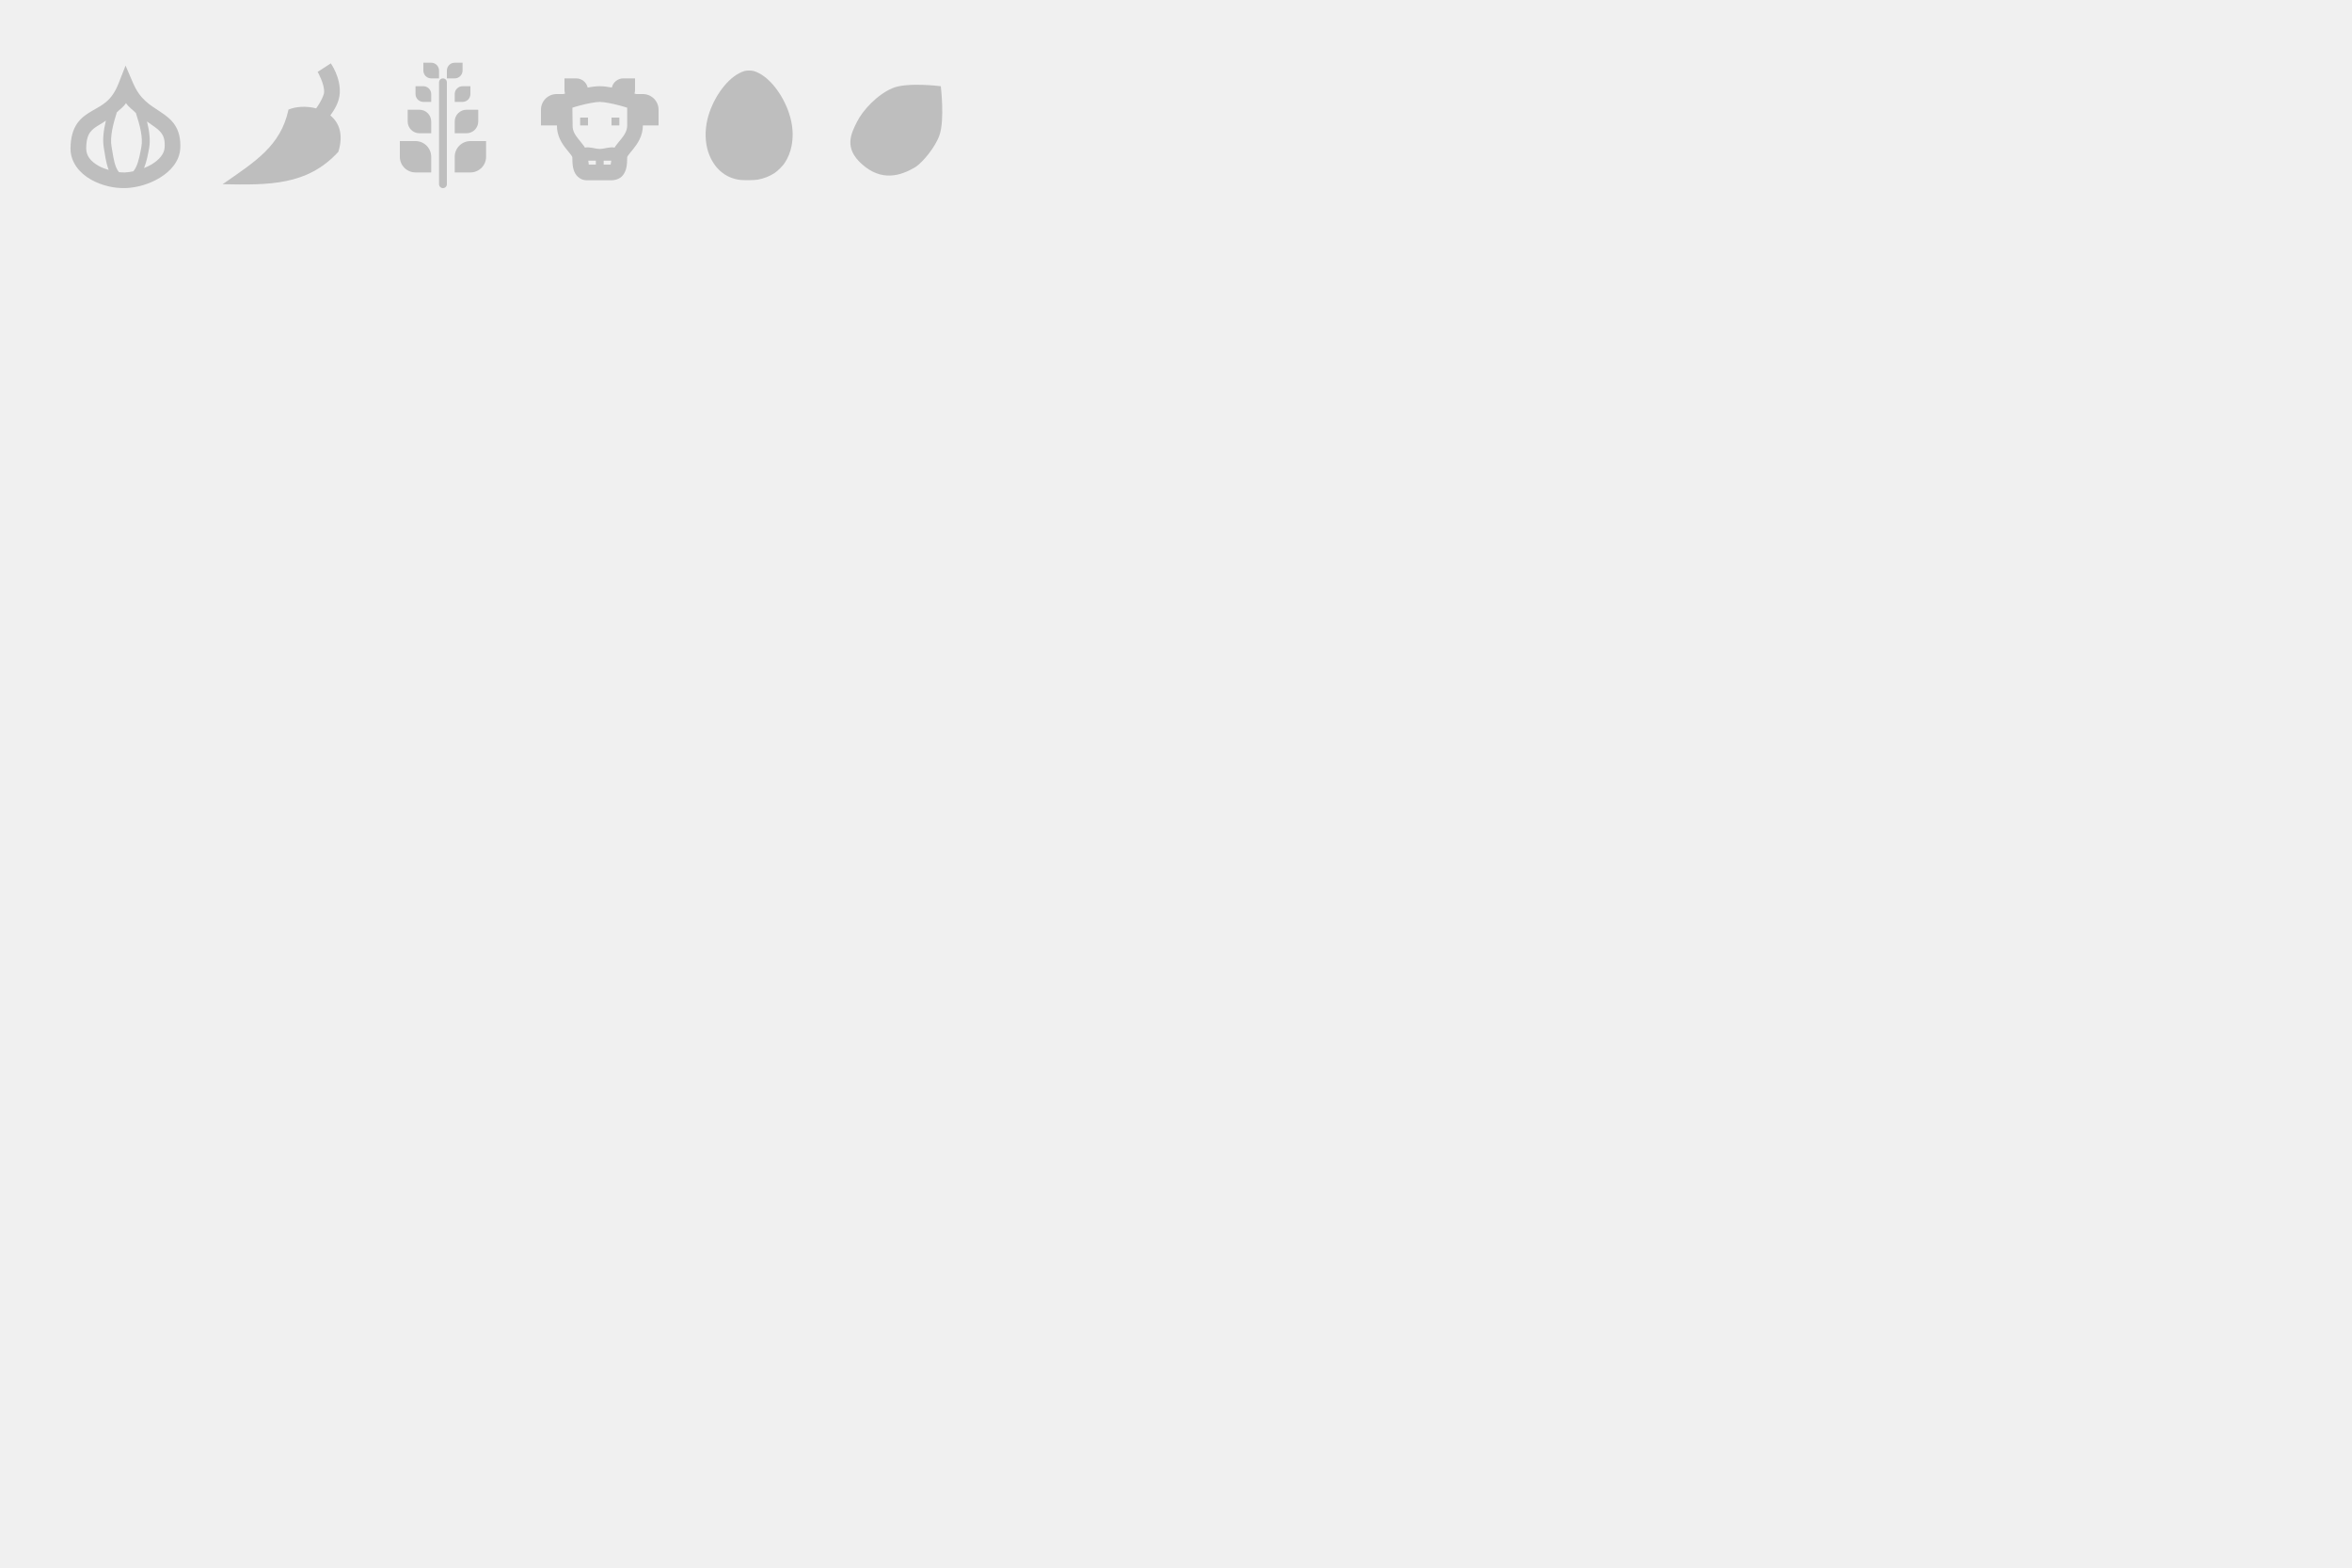
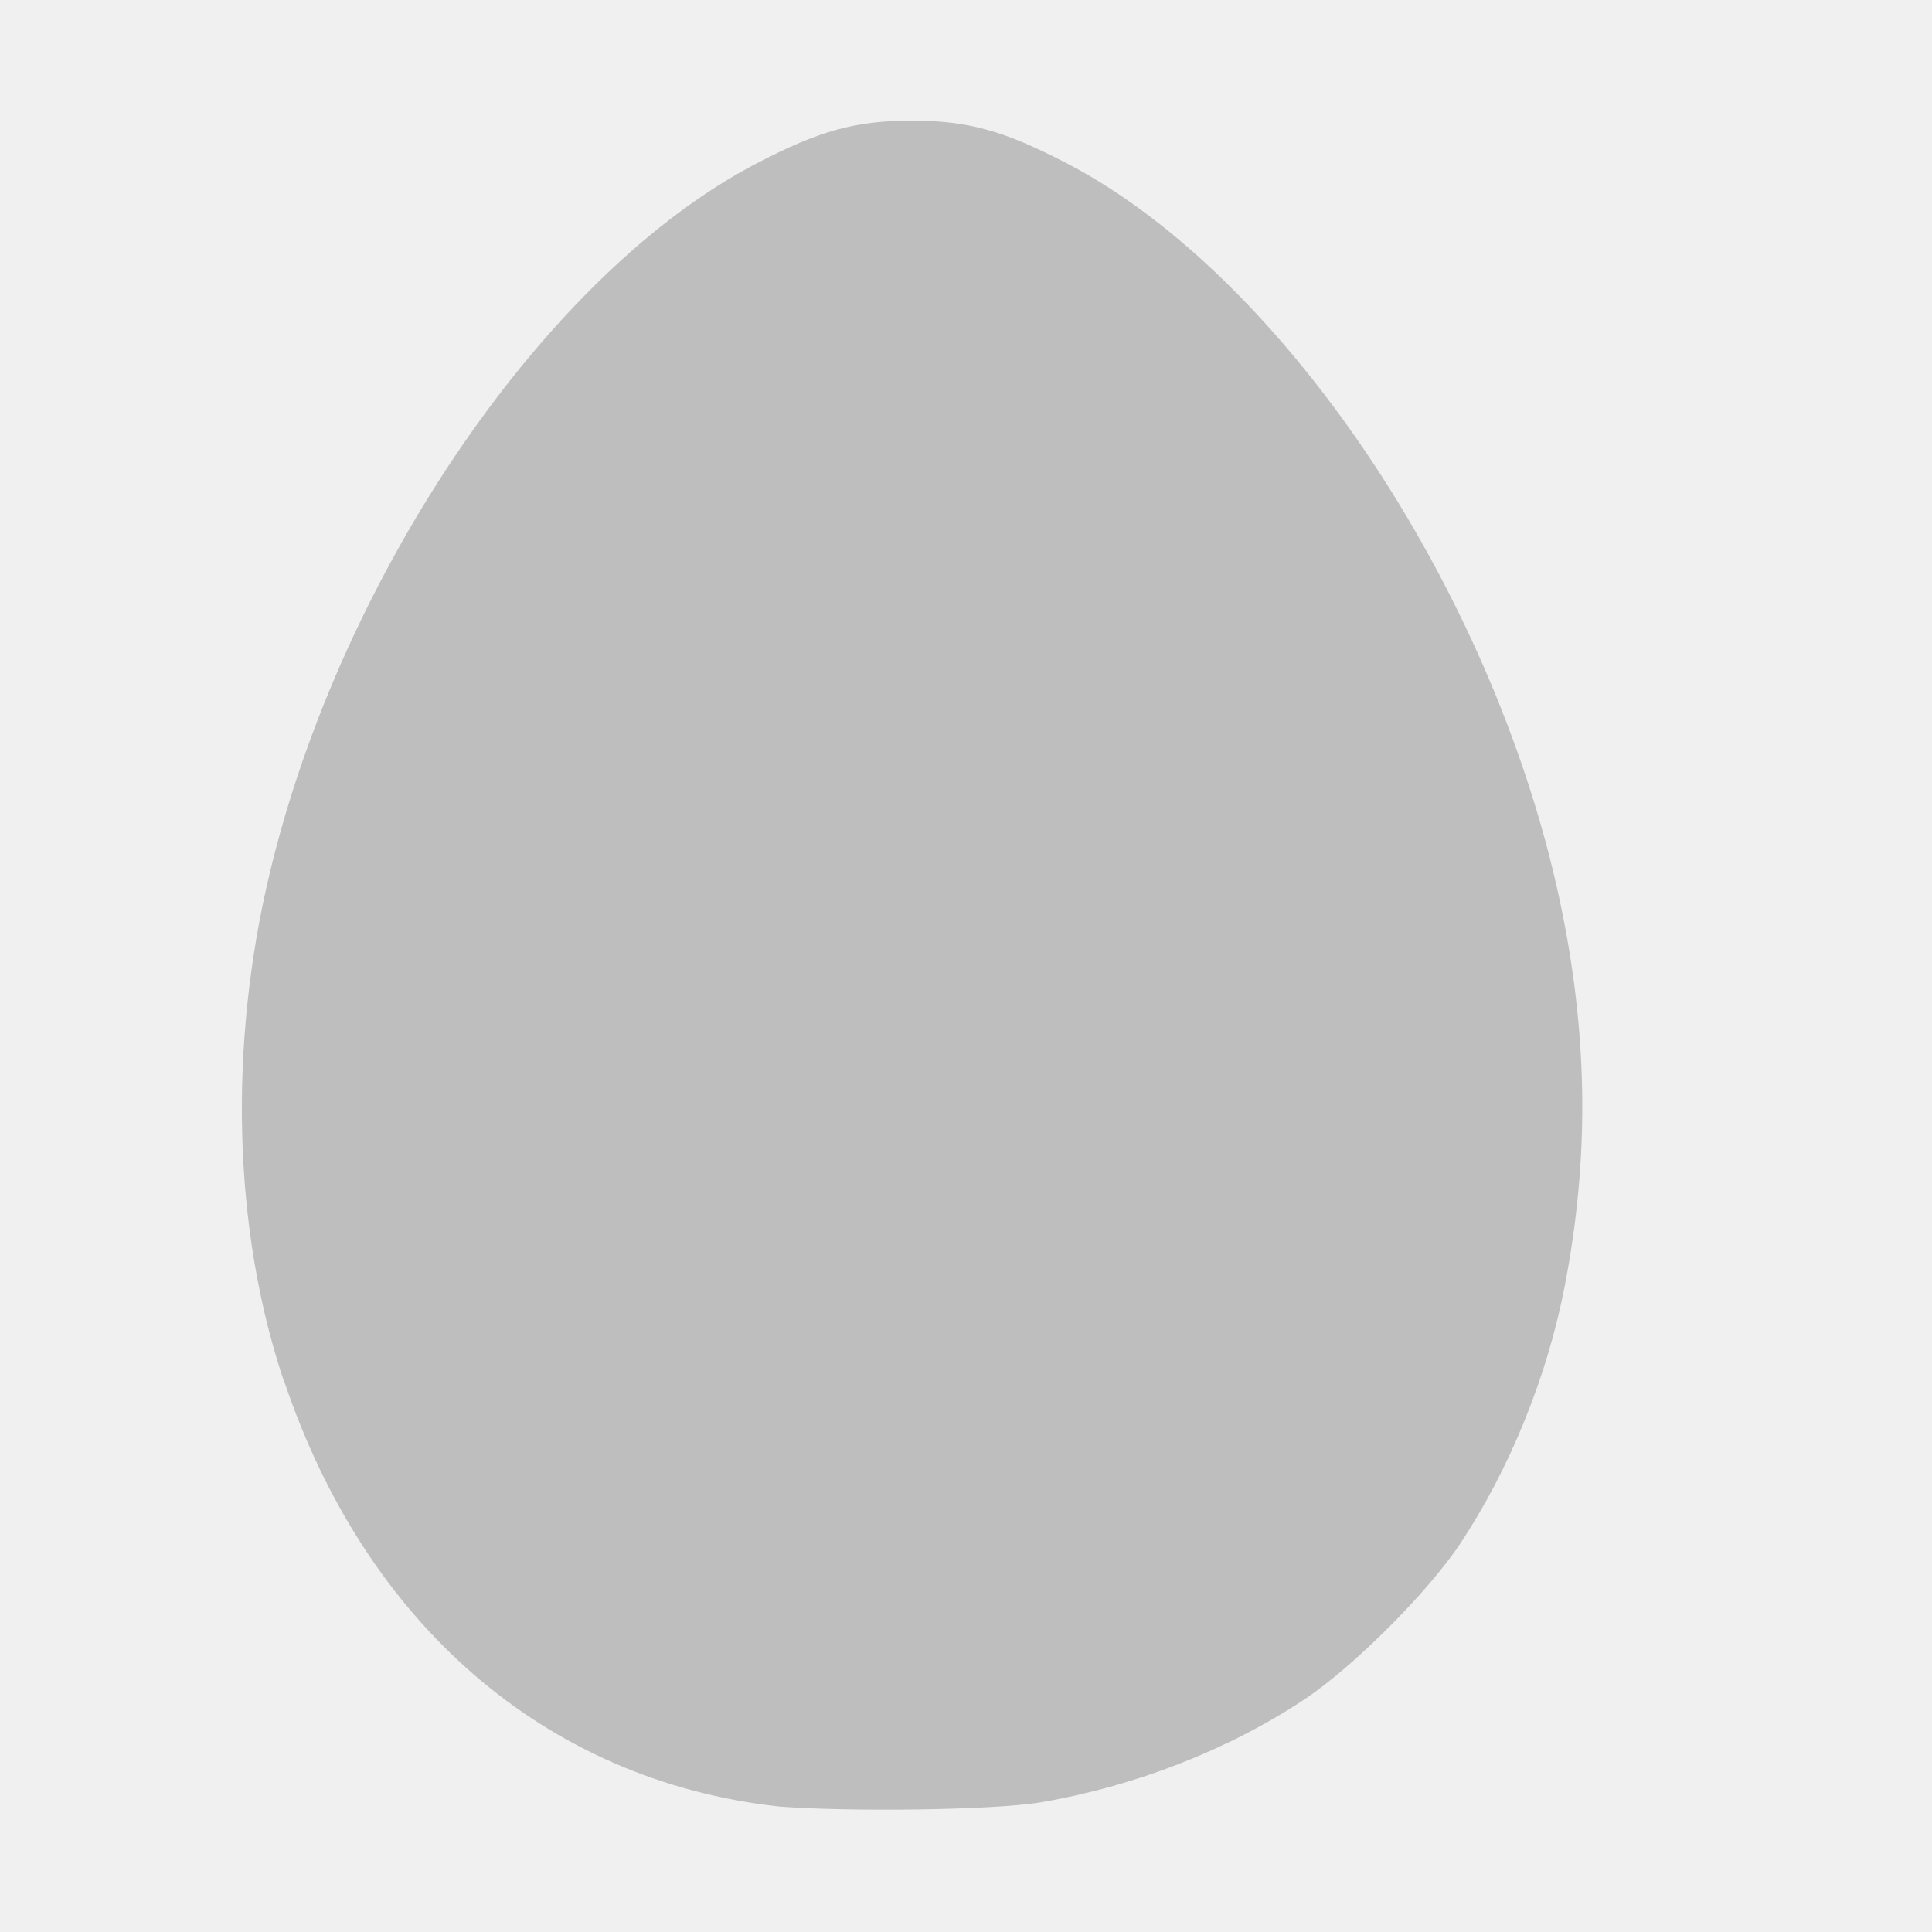
- <svg xmlns="http://www.w3.org/2000/svg" width="300" height="200" id="svg5082" version="1.1" viewBox="0 0 300 200">
-   <defs id="defs5084">
-     <clipPath clipPathUnits="userSpaceOnUse" id="clipPath8044">
-       <circle r="12" cy="259.996" cx="160" id="circle8046" style="opacity:1;fill:#2095f2;fill-opacity:1;stroke:none;stroke-width:2;stroke-miterlimit:4;stroke-dasharray:none;stroke-opacity:1" />
-     </clipPath>
-   </defs>
-   <g id="layer1" transform="translate(0,184)">
-     <text xml:space="preserve" style="font-style:normal;font-weight:normal;font-size:16px;line-height:125%;font-family:sans-serif;letter-spacing:0px;word-spacing:0px;fill:#000000;fill-opacity:1;stroke:none;stroke-width:1px;stroke-linecap:butt;stroke-linejoin:miter;stroke-opacity:1;" x="12" y="-208" id="text6419">
-       <tspan id="tspan6421" x="12" y="-208" style="font-style:normal;font-variant:normal;font-weight:normal;font-stretch:normal;font-size:16px;font-family:Cantarell;-inkscape-font-specification:Cantarell;fill:#ffffff;">recipes</tspan>
-     </text>
-     <g id="g4592">
-       <rect style="opacity:0.05;fill:none;fill-opacity:1;stroke:none;stroke-width:1;stroke-linecap:square;stroke-linejoin:miter;stroke-miterlimit:4;stroke-dasharray:none;stroke-opacity:1" id="rect4551" width="16" height="16" x="28" y="-176.002" />
-       <path id="path31740" d="m 42.194,-175.917 -1.676,1.09 c 0,0 0.88,1.538 0.824,2.586 -0.021,0.403 -0.451,1.287 -0.943,1.963 -0.03,0.041 -0.052,0.062 -0.082,0.102 -1.24,-0.325 -2.59,-0.241 -3.52,0.158 -0.987,4.651 -4.302,6.665 -8.404,9.52 5.854,0.107 10.82,0.193 14.77,-4.148 0.678,-2.234 0.074,-3.725 -1.027,-4.627 0.555,-0.777 1.142,-1.72 1.203,-2.859 0.109,-2.041 -1.145,-3.783 -1.145,-3.783 z" style="color:#000000;font-style:normal;font-variant:normal;font-weight:normal;font-stretch:normal;font-size:medium;line-height:normal;font-family:sans-serif;font-variant-ligatures:normal;font-variant-position:normal;font-variant-caps:normal;font-variant-numeric:normal;font-variant-alternates:normal;font-feature-settings:normal;text-indent:0;text-align:start;text-decoration:none;text-decoration-line:none;text-decoration-style:solid;text-decoration-color:#000000;letter-spacing:normal;word-spacing:normal;text-transform:none;writing-mode:lr-tb;direction:ltr;text-orientation:mixed;dominant-baseline:auto;baseline-shift:baseline;text-anchor:start;white-space:normal;shape-padding:0;clip-rule:nonzero;display:inline;overflow:visible;visibility:visible;opacity:1;isolation:auto;mix-blend-mode:normal;color-interpolation:sRGB;color-interpolation-filters:linearRGB;solid-color:#000000;solid-opacity:1;vector-effect:none;fill:#bebebe;fill-opacity:1;fill-rule:nonzero;stroke:none;stroke-width:2;stroke-linecap:butt;stroke-linejoin:miter;stroke-miterlimit:4;stroke-dasharray:none;stroke-dashoffset:0;stroke-opacity:1;marker:none;paint-order:normal;color-rendering:auto;image-rendering:auto;shape-rendering:auto;text-rendering:auto;enable-background:accumulate" />
-     </g>
-     <g id="g4611">
-       <rect y="-176.002" x="8" height="16" width="16" id="rect6328" style="opacity:0.05;fill:none;fill-opacity:1;stroke:none;stroke-width:1;stroke-linecap:square;stroke-linejoin:miter;stroke-miterlimit:4;stroke-dasharray:none;stroke-opacity:1" />
-       <g transform="translate(-157.5048,1807.509)" id="g31738" style="display:inline">
-         <path style="color:#000000;font-style:normal;font-variant:normal;font-weight:normal;font-stretch:normal;font-size:medium;line-height:normal;font-family:sans-serif;font-variant-ligatures:normal;font-variant-position:normal;font-variant-caps:normal;font-variant-numeric:normal;font-variant-alternates:normal;font-feature-settings:normal;text-indent:0;text-align:start;text-decoration:none;text-decoration-line:none;text-decoration-style:solid;text-decoration-color:#000000;letter-spacing:normal;word-spacing:normal;text-transform:none;writing-mode:lr-tb;direction:ltr;text-orientation:mixed;dominant-baseline:auto;baseline-shift:baseline;text-anchor:start;white-space:normal;shape-padding:0;clip-rule:nonzero;display:inline;overflow:visible;visibility:visible;opacity:1;isolation:auto;mix-blend-mode:normal;color-interpolation:sRGB;color-interpolation-filters:linearRGB;solid-color:#000000;solid-opacity:1;vector-effect:none;fill:#bebebe;fill-opacity:1;fill-rule:nonzero;stroke:none;stroke-width:1;stroke-linecap:butt;stroke-linejoin:miter;stroke-miterlimit:4;stroke-dasharray:none;stroke-dashoffset:0;stroke-opacity:1;marker:none;paint-order:normal;color-rendering:auto;image-rendering:auto;shape-rendering:auto;text-rendering:auto;enable-background:accumulate" d="m 16.016,8.369 -0.889,2.262 c -0.882,2.245 -2.016,2.722 -3.328,3.484 -0.656,0.381 -1.381,0.826 -1.934,1.604 -0.553,0.778 -0.86,1.828 -0.869,3.209 -0.012,1.816 1.2,3.184 2.594,3.975 1.393,0.791 3.026,1.142 4.441,1.092 1.428,-0.05 3.011,-0.502 4.354,-1.316 1.342,-0.815 2.514,-2.074 2.609,-3.75 0.07,-1.237 -0.193,-2.243 -0.707,-3.004 -0.514,-0.761 -1.2,-1.238 -1.852,-1.672 -1.304,-0.867 -2.552,-1.546 -3.459,-3.65 z m 0.055,4.787 c 0.404,0.582 0.832,0.818 1.26,1.26 0.529,1.596 0.913,3.144 0.705,4.303 -0.157,0.877 -0.347,1.868 -0.676,2.576 -0.103,0.222 -0.223,0.401 -0.348,0.557 -0.367,0.076 -0.725,0.135 -1.051,0.146 -0.243,0.009 -0.51,-0.005 -0.787,-0.035 -0.147,-0.175 -0.282,-0.399 -0.393,-0.689 -0.276,-0.724 -0.408,-1.725 -0.559,-2.609 -0.2,-1.177 0.169,-2.731 0.674,-4.322 0.401,-0.417 0.8,-0.627 1.174,-1.186 z m -2.564,2.227 c -0.286,1.193 -0.448,2.398 -0.27,3.445 0.144,0.849 0.265,1.902 0.609,2.803 0.007,0.018 0.018,0.034 0.025,0.053 -0.456,-0.136 -0.904,-0.302 -1.293,-0.523 -1.008,-0.572 -1.588,-1.278 -1.582,-2.221 0.007,-1.108 0.221,-1.669 0.5,-2.062 0.279,-0.394 0.697,-0.679 1.307,-1.033 0.219,-0.127 0.457,-0.285 0.703,-0.461 z m 5.242,0.113 c 0.199,0.15 0.4,0.298 0.58,0.418 0.609,0.405 1.042,0.745 1.301,1.129 0.259,0.384 0.422,0.848 0.369,1.771 -0.044,0.783 -0.643,1.543 -1.65,2.154 -0.299,0.181 -0.632,0.333 -0.973,0.471 0.331,-0.825 0.503,-1.749 0.645,-2.541 0.185,-1.033 0.021,-2.222 -0.271,-3.402 z" transform="translate(157.5048,-1991.509)" id="path31732" />
-       </g>
-     </g>
-     <g id="g4687">
-       <rect y="-176.002" x="48" height="16" width="16" id="rect4618" style="opacity:0.05;fill:none;fill-opacity:1;stroke:none;stroke-width:1;stroke-linecap:square;stroke-linejoin:miter;stroke-miterlimit:4;stroke-dasharray:none;stroke-opacity:1" />
-       <path id="path4626" d="m 51,-166 v 2 a 2,2 0 0 0 2,2 h 2 v -2 a 2,2 0 0 0 -2,-2 z" style="opacity:1;fill:#bebebe;fill-opacity:1;stroke:none;stroke-width:2;stroke-linecap:round;stroke-linejoin:round;stroke-miterlimit:4;stroke-dasharray:none;stroke-opacity:1" />
-       <path style="opacity:1;fill:#bebebe;fill-opacity:1;stroke:none;stroke-width:2;stroke-linecap:round;stroke-linejoin:round;stroke-miterlimit:4;stroke-dasharray:none;stroke-opacity:1" d="m 62,-166 v 2 a 2,2 0 0 1 -2,2 h -2 v -2 a 2,2 0 0 1 2,-2 z" id="path4634" />
-       <path style="opacity:1;fill:#bebebe;fill-opacity:1;stroke:none;stroke-width:2;stroke-linecap:round;stroke-linejoin:round;stroke-miterlimit:4;stroke-dasharray:none;stroke-opacity:1" d="m 52,-170 v 1.5 a 1.5,1.5 0 0 0 1.5,1.5 H 55 v -1.5 a 1.5,1.5 0 0 0 -1.5,-1.5 z" id="path4636" />
-       <path id="path4638" d="m 61,-170 v 1.5 a 1.5,1.5 0 0 1 -1.5,1.5 H 58 v -1.5 a 1.5,1.5 0 0 1 1.5,-1.5 z" style="opacity:1;fill:#bebebe;fill-opacity:1;stroke:none;stroke-width:2;stroke-linecap:round;stroke-linejoin:round;stroke-miterlimit:4;stroke-dasharray:none;stroke-opacity:1" />
-       <path style="opacity:1;fill:#bebebe;fill-opacity:1;stroke:none;stroke-width:2;stroke-linecap:round;stroke-linejoin:round;stroke-miterlimit:4;stroke-dasharray:none;stroke-opacity:1" d="m 54,-176 v 1 a 1,1 0 0 0 1,1 h 1 v -1 a 1,1 0 0 0 -1,-1 z" id="path4665" />
-       <path id="path4667" d="m 59,-176 v 1 a 1,1 0 0 1 -1,1 h -1 v -1 a 1,1 0 0 1 1,-1 z" style="opacity:1;fill:#bebebe;fill-opacity:1;stroke:none;stroke-width:2;stroke-linecap:round;stroke-linejoin:round;stroke-miterlimit:4;stroke-dasharray:none;stroke-opacity:1" />
-       <path id="path4669" d="m 53,-173 v 1 a 1,1 0 0 0 1,1 h 1 v -1 a 1,1 0 0 0 -1,-1 z" style="opacity:1;fill:#bebebe;fill-opacity:1;stroke:none;stroke-width:2;stroke-linecap:round;stroke-linejoin:round;stroke-miterlimit:4;stroke-dasharray:none;stroke-opacity:1" />
-       <path style="opacity:1;fill:#bebebe;fill-opacity:1;stroke:none;stroke-width:2;stroke-linecap:round;stroke-linejoin:round;stroke-miterlimit:4;stroke-dasharray:none;stroke-opacity:1" d="m 60,-173 v 1 a 1,1 0 0 1 -1,1 h -1 v -1 a 1,1 0 0 1 1,-1 z" id="path4671" />
-       <rect ry="0.5" y="-174" x="56" height="14" width="1" id="rect4673" style="opacity:1;fill:#bebebe;fill-opacity:1;stroke:none;stroke-width:2;stroke-linecap:round;stroke-linejoin:round;stroke-miterlimit:4;stroke-dasharray:none;stroke-opacity:1" rx="0.5" />
-     </g>
-     <g id="g4788" transform="translate(40)">
-       <rect style="opacity:0.05;fill:none;fill-opacity:1;stroke:none;stroke-width:1;stroke-linecap:square;stroke-linejoin:miter;stroke-miterlimit:4;stroke-dasharray:none;stroke-opacity:1" id="rect4689" width="16" height="16" x="28" y="-176.002" />
-       <path style="opacity:1;fill:#bebebe;fill-opacity:1;stroke:none;stroke-width:2;stroke-linecap:round;stroke-linejoin:round;stroke-miterlimit:4;stroke-dasharray:none;stroke-opacity:1" d="m 32,-174 v 1.5 c 0,0.152 0.03,0.297 0.072,0.436 -0.04,0.013 -0.198,0.058 -0.217,0.064 H 31 c -1.105,0 -2,0.895 -2,2 v 2 h 2 c 0.013,-5.3e-4 0.026,-0.001 0.039,-0.002 V -168 c -0.026,1.33 0.647,2.325 1.184,3 0.268,0.338 0.511,0.615 0.648,0.811 0.103,0.146 0.125,0.227 0.129,0.223 0.002,1.066 0.084,1.743 0.525,2.322 0.223,0.293 0.571,0.501 0.857,0.578 0.286,0.077 0.498,0.066 0.617,0.066 h 3 c 0.214,0 0.996,-0.059 1.447,-0.633 C 39.898,-162.207 40,-162.905 40,-164 c 0,0.083 -0.009,0.006 0.129,-0.189 0.138,-0.195 0.382,-0.473 0.652,-0.811 C 41.322,-165.676 42,-166.667 42,-168 h 2 v -2 c 0,-1.105 -0.895,-2 -2,-2 h -0.855 c -0.019,-0.006 -0.177,-0.051 -0.217,-0.064 C 40.97,-172.203 41,-172.347 41,-172.5 v -1.5 h -1.5 c -0.714,0 -1.308,0.5 -1.459,1.168 C 37.517,-172.932 36.99,-173 36.5,-173 c -0.49,0 -1.017,0.068 -1.541,0.168 C 34.808,-173.5 34.214,-174 33.5,-174 Z m 4.5,3 c 0.551,0 1.669,0.226 2.568,0.467 0.52,0.139 0.638,0.185 0.932,0.277 V -170 v 2 c 0,0.667 -0.322,1.176 -0.781,1.75 -0.23,0.287 -0.485,0.572 -0.723,0.908 -0.036,0.051 -0.067,0.12 -0.104,0.176 C 37.852,-165.314 37.099,-165 36.5,-165 c -0.599,0 -1.352,-0.314 -1.893,-0.166 -0.036,-0.055 -0.066,-0.125 -0.102,-0.176 -0.236,-0.335 -0.492,-0.617 -0.719,-0.902 -0.453,-0.57 -0.761,-1.066 -0.748,-1.717 1.85e-4,-0.011 1.85e-4,-0.022 0,-0.033 l -0.029,-2.264 c 0.294,-0.093 0.409,-0.137 0.924,-0.275 C 34.833,-170.774 35.949,-171 36.5,-171 Z m -2.5,2 v 1 h 1 v -1 z m 4,0 v 1 h 1 v -1 z m -2.965,5.5 H 36 v 0.5 h -0.898 c 0.006,-0.011 -0.034,-0.188 -0.066,-0.5 z M 37,-163.5 h 0.965 c -0.034,0.312 -0.079,0.49 -0.074,0.5 H 37 Z" id="path4691" />
-     </g>
-     <g id="g4889" transform="translate(40)">
-       <rect y="-176.002" x="48" height="16" width="16" id="rect4790" style="opacity:0.05;fill:none;fill-opacity:1;stroke:none;stroke-width:1;stroke-linecap:square;stroke-linejoin:miter;stroke-miterlimit:4;stroke-dasharray:none;stroke-opacity:1" />
-       <path style="fill:#bebebe;fill-opacity:1;stroke:none;stroke-width:2;stroke-miterlimit:4;stroke-dasharray:none;stroke-opacity:1" d="m 50.348,-164.573 c -0.416,-1.244 -0.458,-2.762 -0.114,-4.199 0.596,-2.492 2.299,-4.975 4.032,-5.877 0.522,-0.272 0.819,-0.354 1.285,-0.354 0.466,0 0.762,0.082 1.285,0.354 1.824,0.95 3.586,3.62 4.105,6.219 0.211,1.059 0.217,2.047 0.017,3.081 -0.144,0.745 -0.455,1.512 -0.864,2.129 -0.268,0.404 -0.888,1.024 -1.292,1.292 -0.626,0.415 -1.391,0.715 -2.171,0.85 -0.397,0.069 -1.604,0.081 -2.179,0.037 -1.938,-0.214 -3.428,-1.517 -4.102,-3.533 z" id="path4883" />
-     </g>
-     <rect y="-176.002" x="108" height="16" width="16" id="rect6391" style="opacity:0.05;fill:none;fill-opacity:1;stroke:none;stroke-width:1;stroke-linecap:square;stroke-linejoin:miter;stroke-miterlimit:4;stroke-dasharray:none;stroke-opacity:1" />
-     <path style="fill:#bebebe;fill-opacity:1;stroke:none;stroke-width:2;stroke-miterlimit:4;stroke-dasharray:none;stroke-opacity:1" d="M 113.837,-172.754 C 115.731,-173.555 120,-173 120,-173 c 0,0 0.515,4.272 -0.167,6.237 -0.551,1.589 -2.146,3.452 -3.018,4.042 -2.078,1.276 -4.433,1.798 -6.815,-0.279 -2.382,-2.077 -1.476,-3.888 -0.709,-5.426 0.767,-1.538 2.62,-3.512 4.547,-4.328 z" id="path6393" />
+ <svg xmlns="http://www.w3.org/2000/svg" height="16" id="svg5082" version="1.1" viewBox="0 0 16 16" width="16">
+   <defs id="defs5084" />
+   <g id="layer1" transform="translate(-88,176.0021)">
+     <path d="m 90.348,-164.573 c -0.416,-1.244 -0.458,-2.762 -0.114,-4.199 0.596,-2.492 2.299,-4.975 4.032,-5.877 0.522,-0.272 0.819,-0.354 1.285,-0.354 0.466,0 0.762,0.082 1.285,0.354 1.824,0.95 3.586,3.62 4.105,6.219 0.211,1.059 0.217,2.047 0.017,3.081 -0.144,0.745 -0.455,1.512 -0.864,2.129 -0.268,0.404 -0.888,1.024 -1.292,1.292 -0.626,0.415 -1.391,0.715 -2.171,0.85 -0.397,0.069 -1.604,0.081 -2.179,0.037 -1.938,-0.214 -3.428,-1.517 -4.102,-3.533 z" id="path4883" style="fill:#bebebe;fill-opacity:1;stroke:none;stroke-width:2;stroke-miterlimit:4;stroke-dasharray:none;stroke-opacity:1" />
  </g>
</svg>
